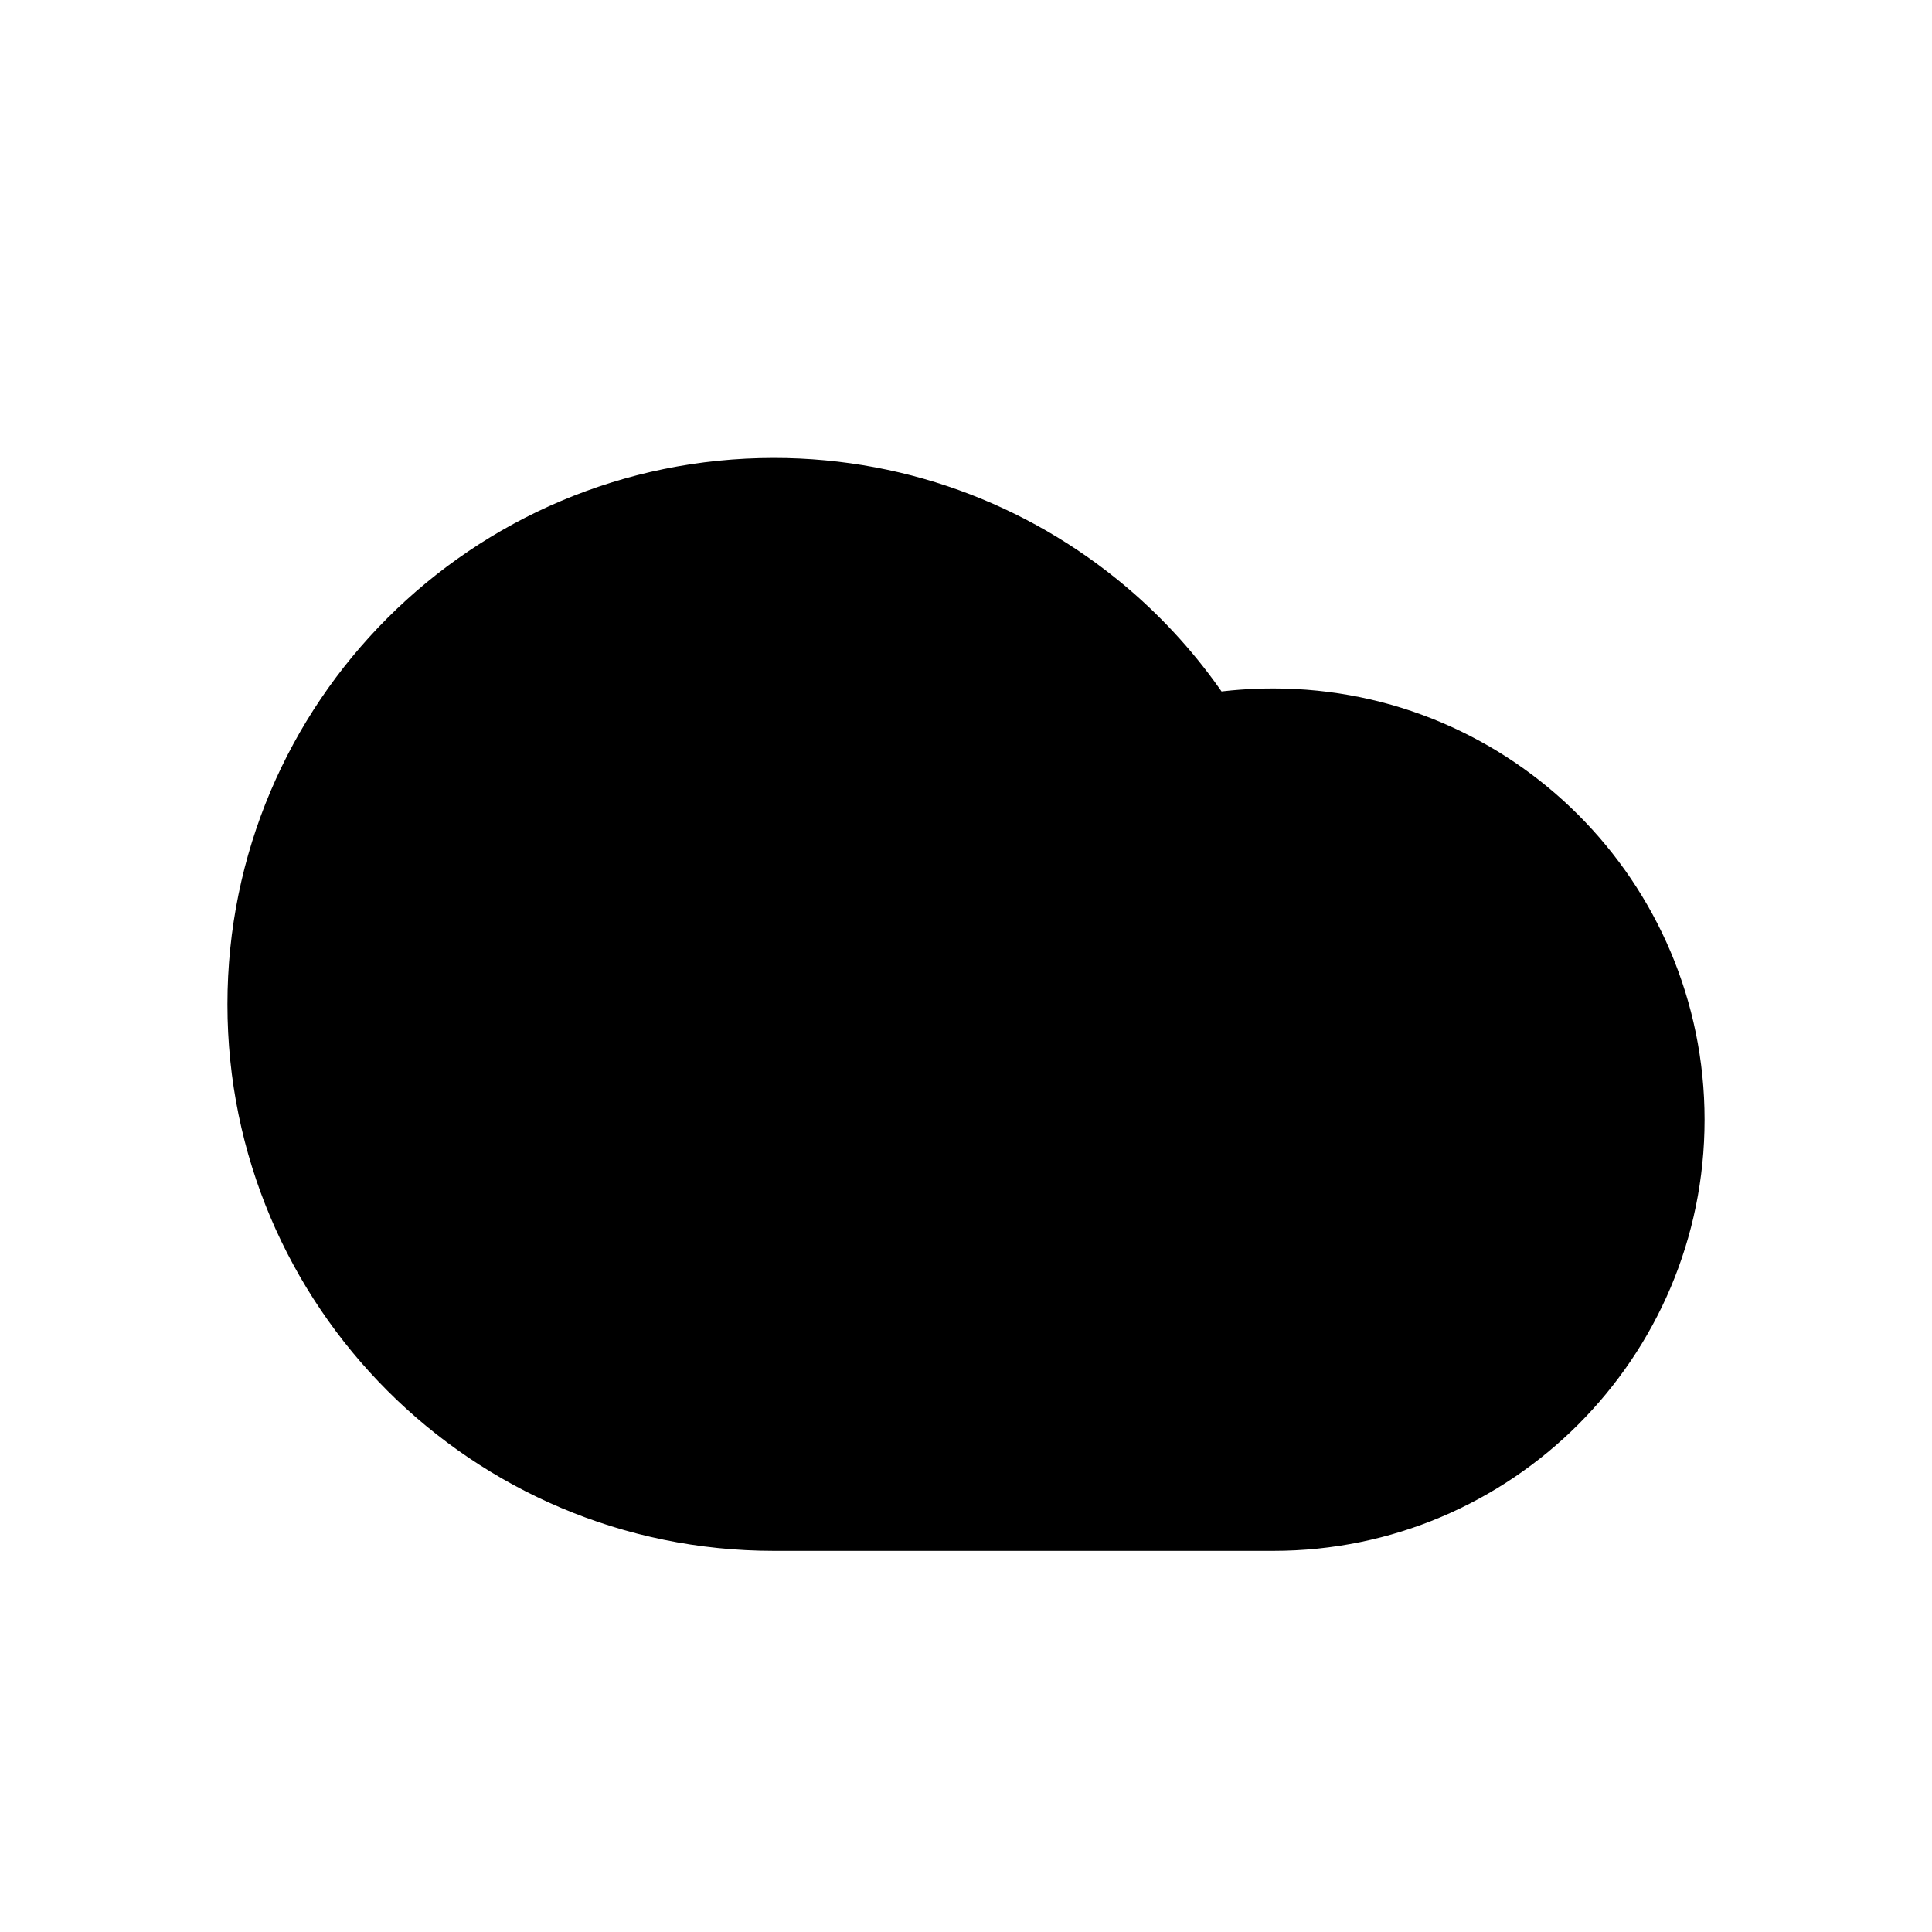
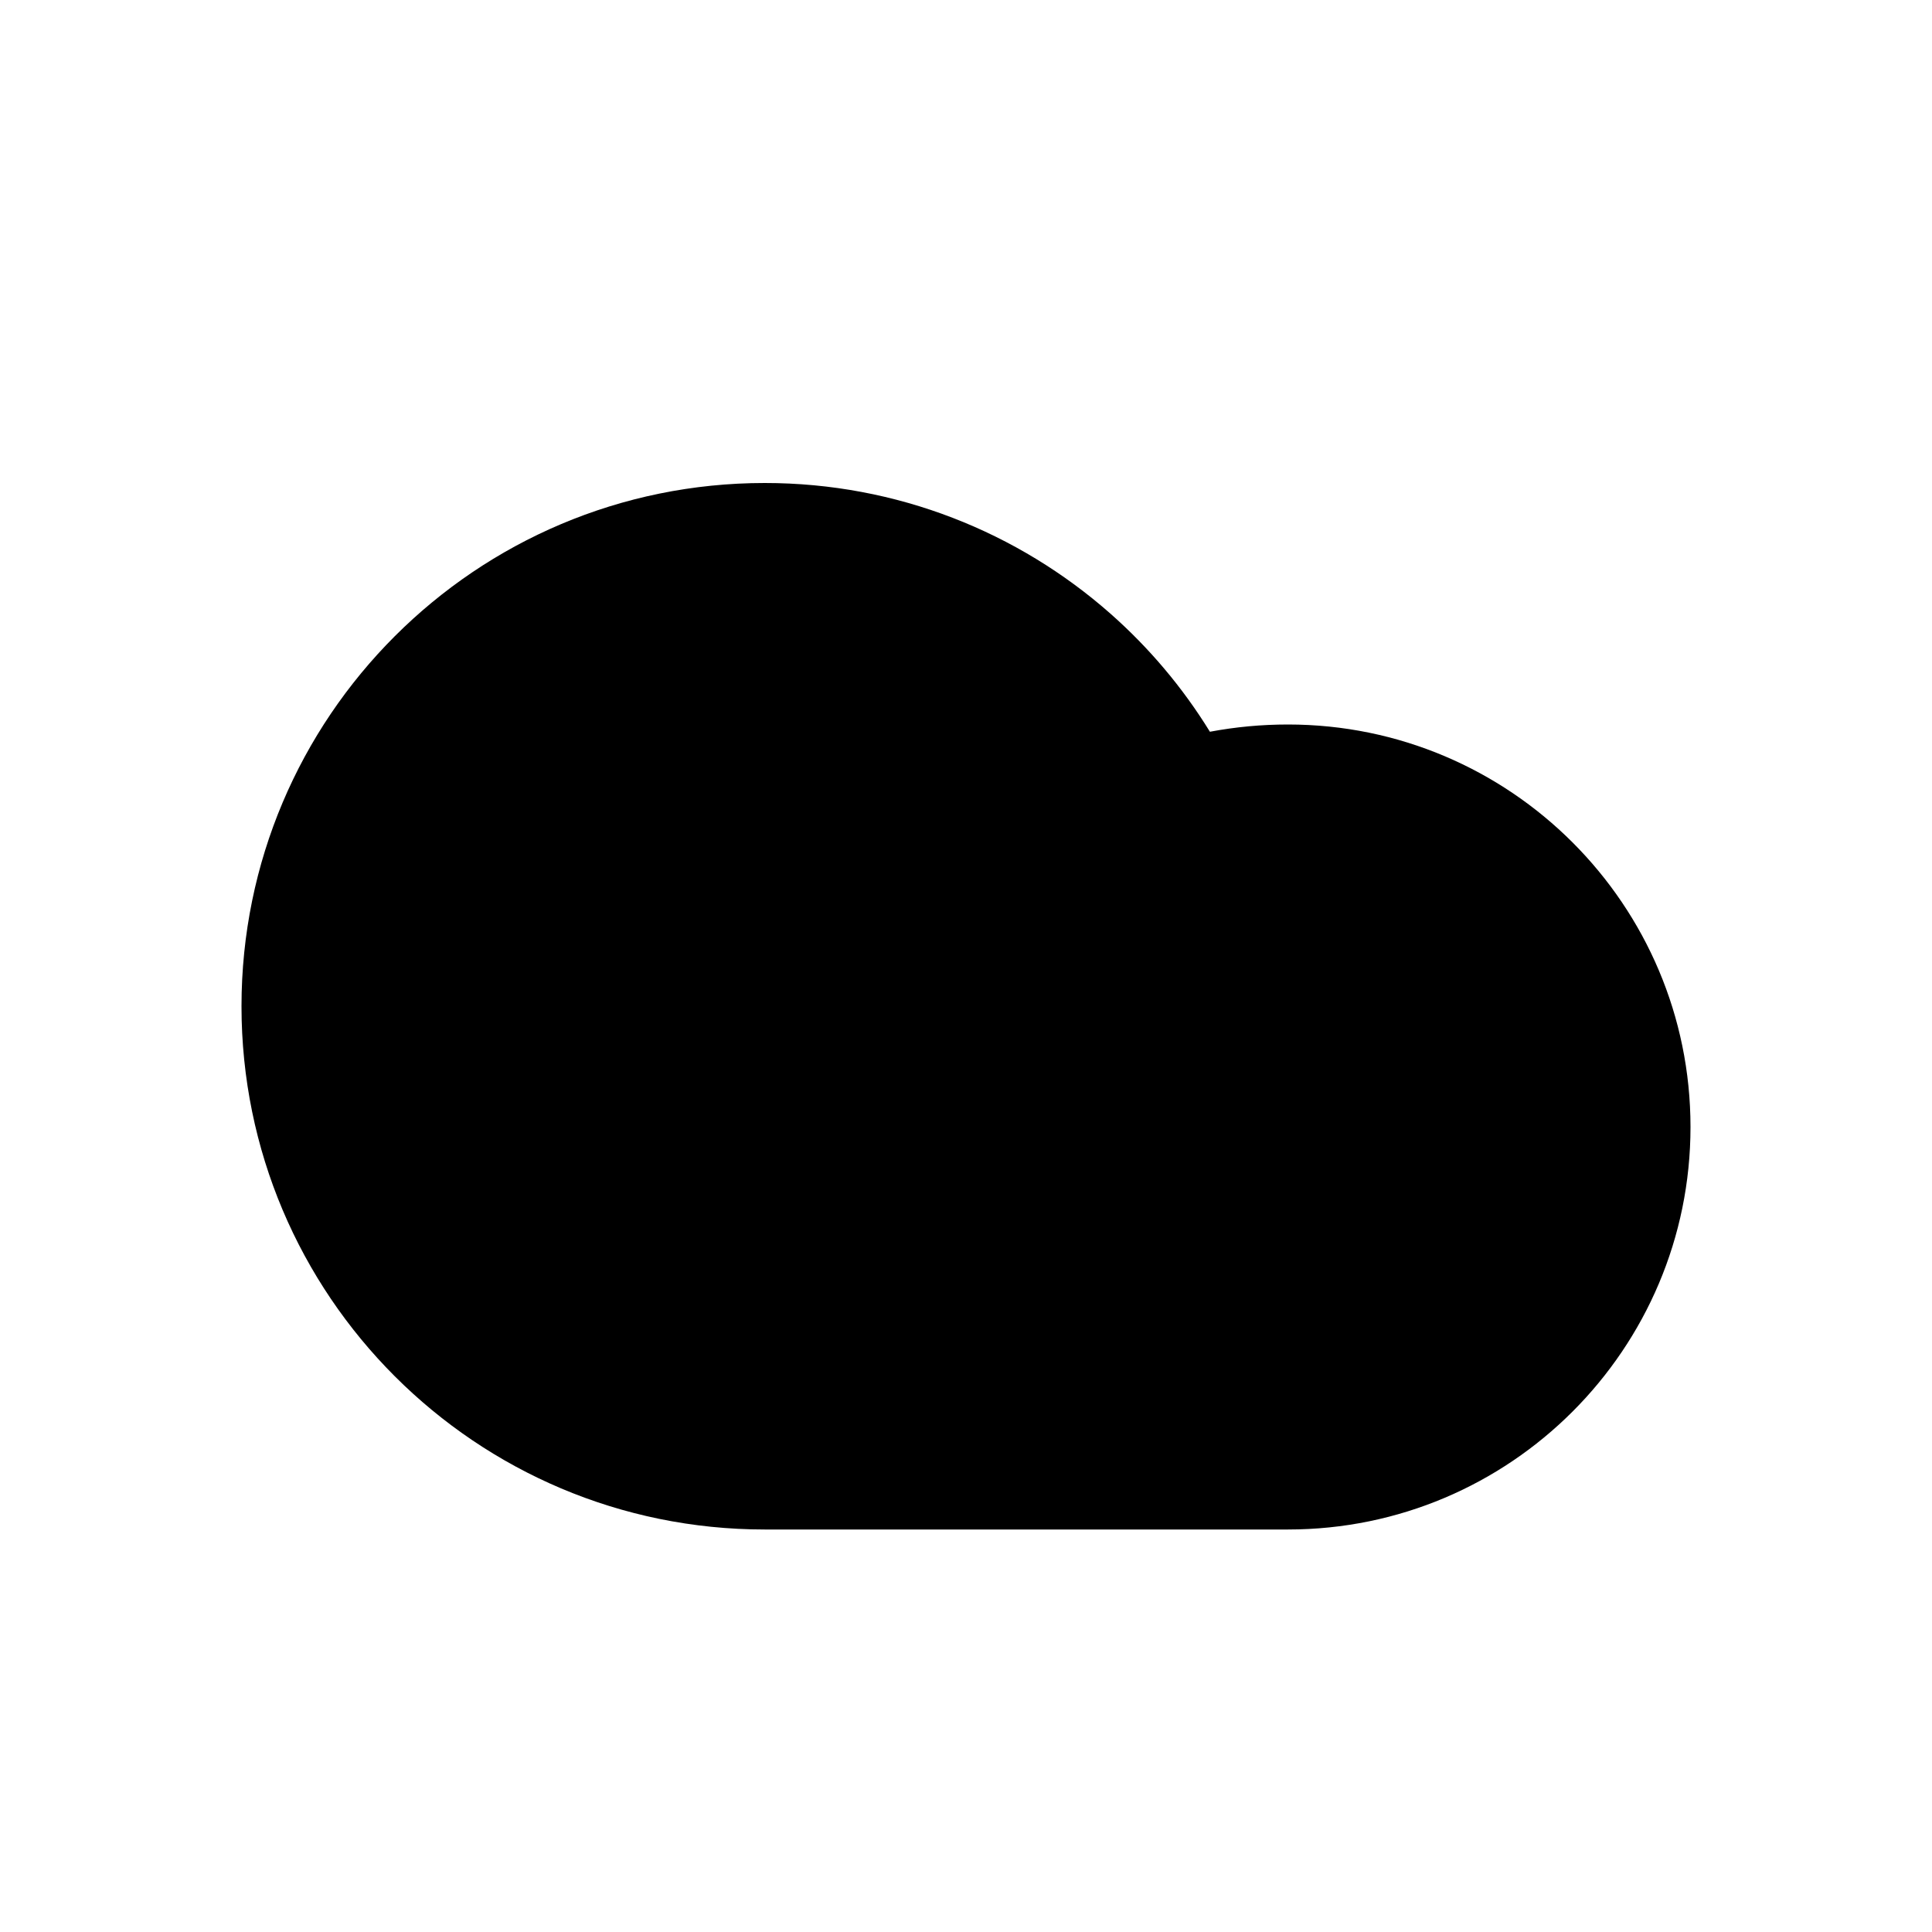
- <svg xmlns="http://www.w3.org/2000/svg" width="16" height="16" viewBox="0 0 16 16" fill="none">
-   <path d="M9.269 5.067L9.269 5.067C8.507 4.396 7.506 3.987 6.409 3.987C4.017 3.987 2.078 5.926 2.078 8.318C2.078 10.71 4.017 12.649 6.409 12.649H10.546C12.409 12.649 13.922 11.136 13.922 9.273C13.922 7.409 12.409 5.896 10.546 5.896C10.368 5.896 10.195 5.909 10.023 5.935C9.811 5.613 9.557 5.321 9.269 5.067Z" fill="currentColor" stroke="currentColor" stroke-width="0.389" />
+ <svg xmlns="http://www.w3.org/2000/svg" width="24" height="24" viewBox="0 0 24 24" fill="none">
+   <path d="M15.03 9.09C15.35 9.03 15.67 9 16 9C18.76 9 21 11.24 21 14C21 16.76 18.76 19 16 19H9.5C5.91 19 3 16.09 3 12.5C3 8.91 5.91 6 9.5 6C11.146 6 12.648 6.613 13.792 7.621C14.274 8.046 14.692 8.541 15.03 9.09Z" fill="currentColor" />
</svg>
